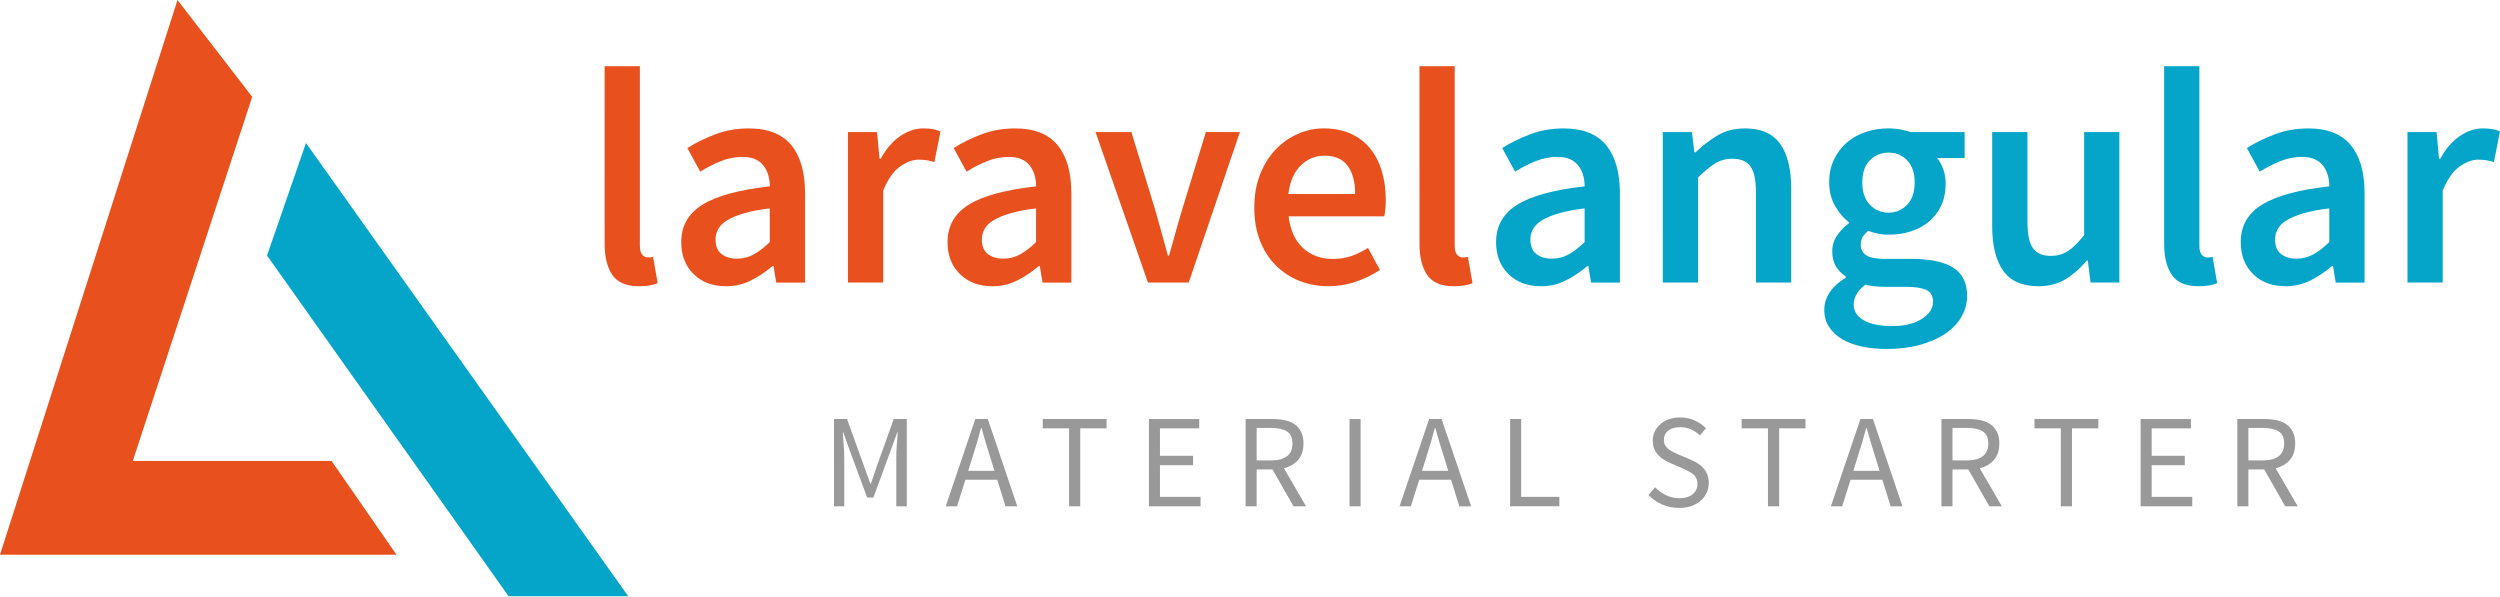
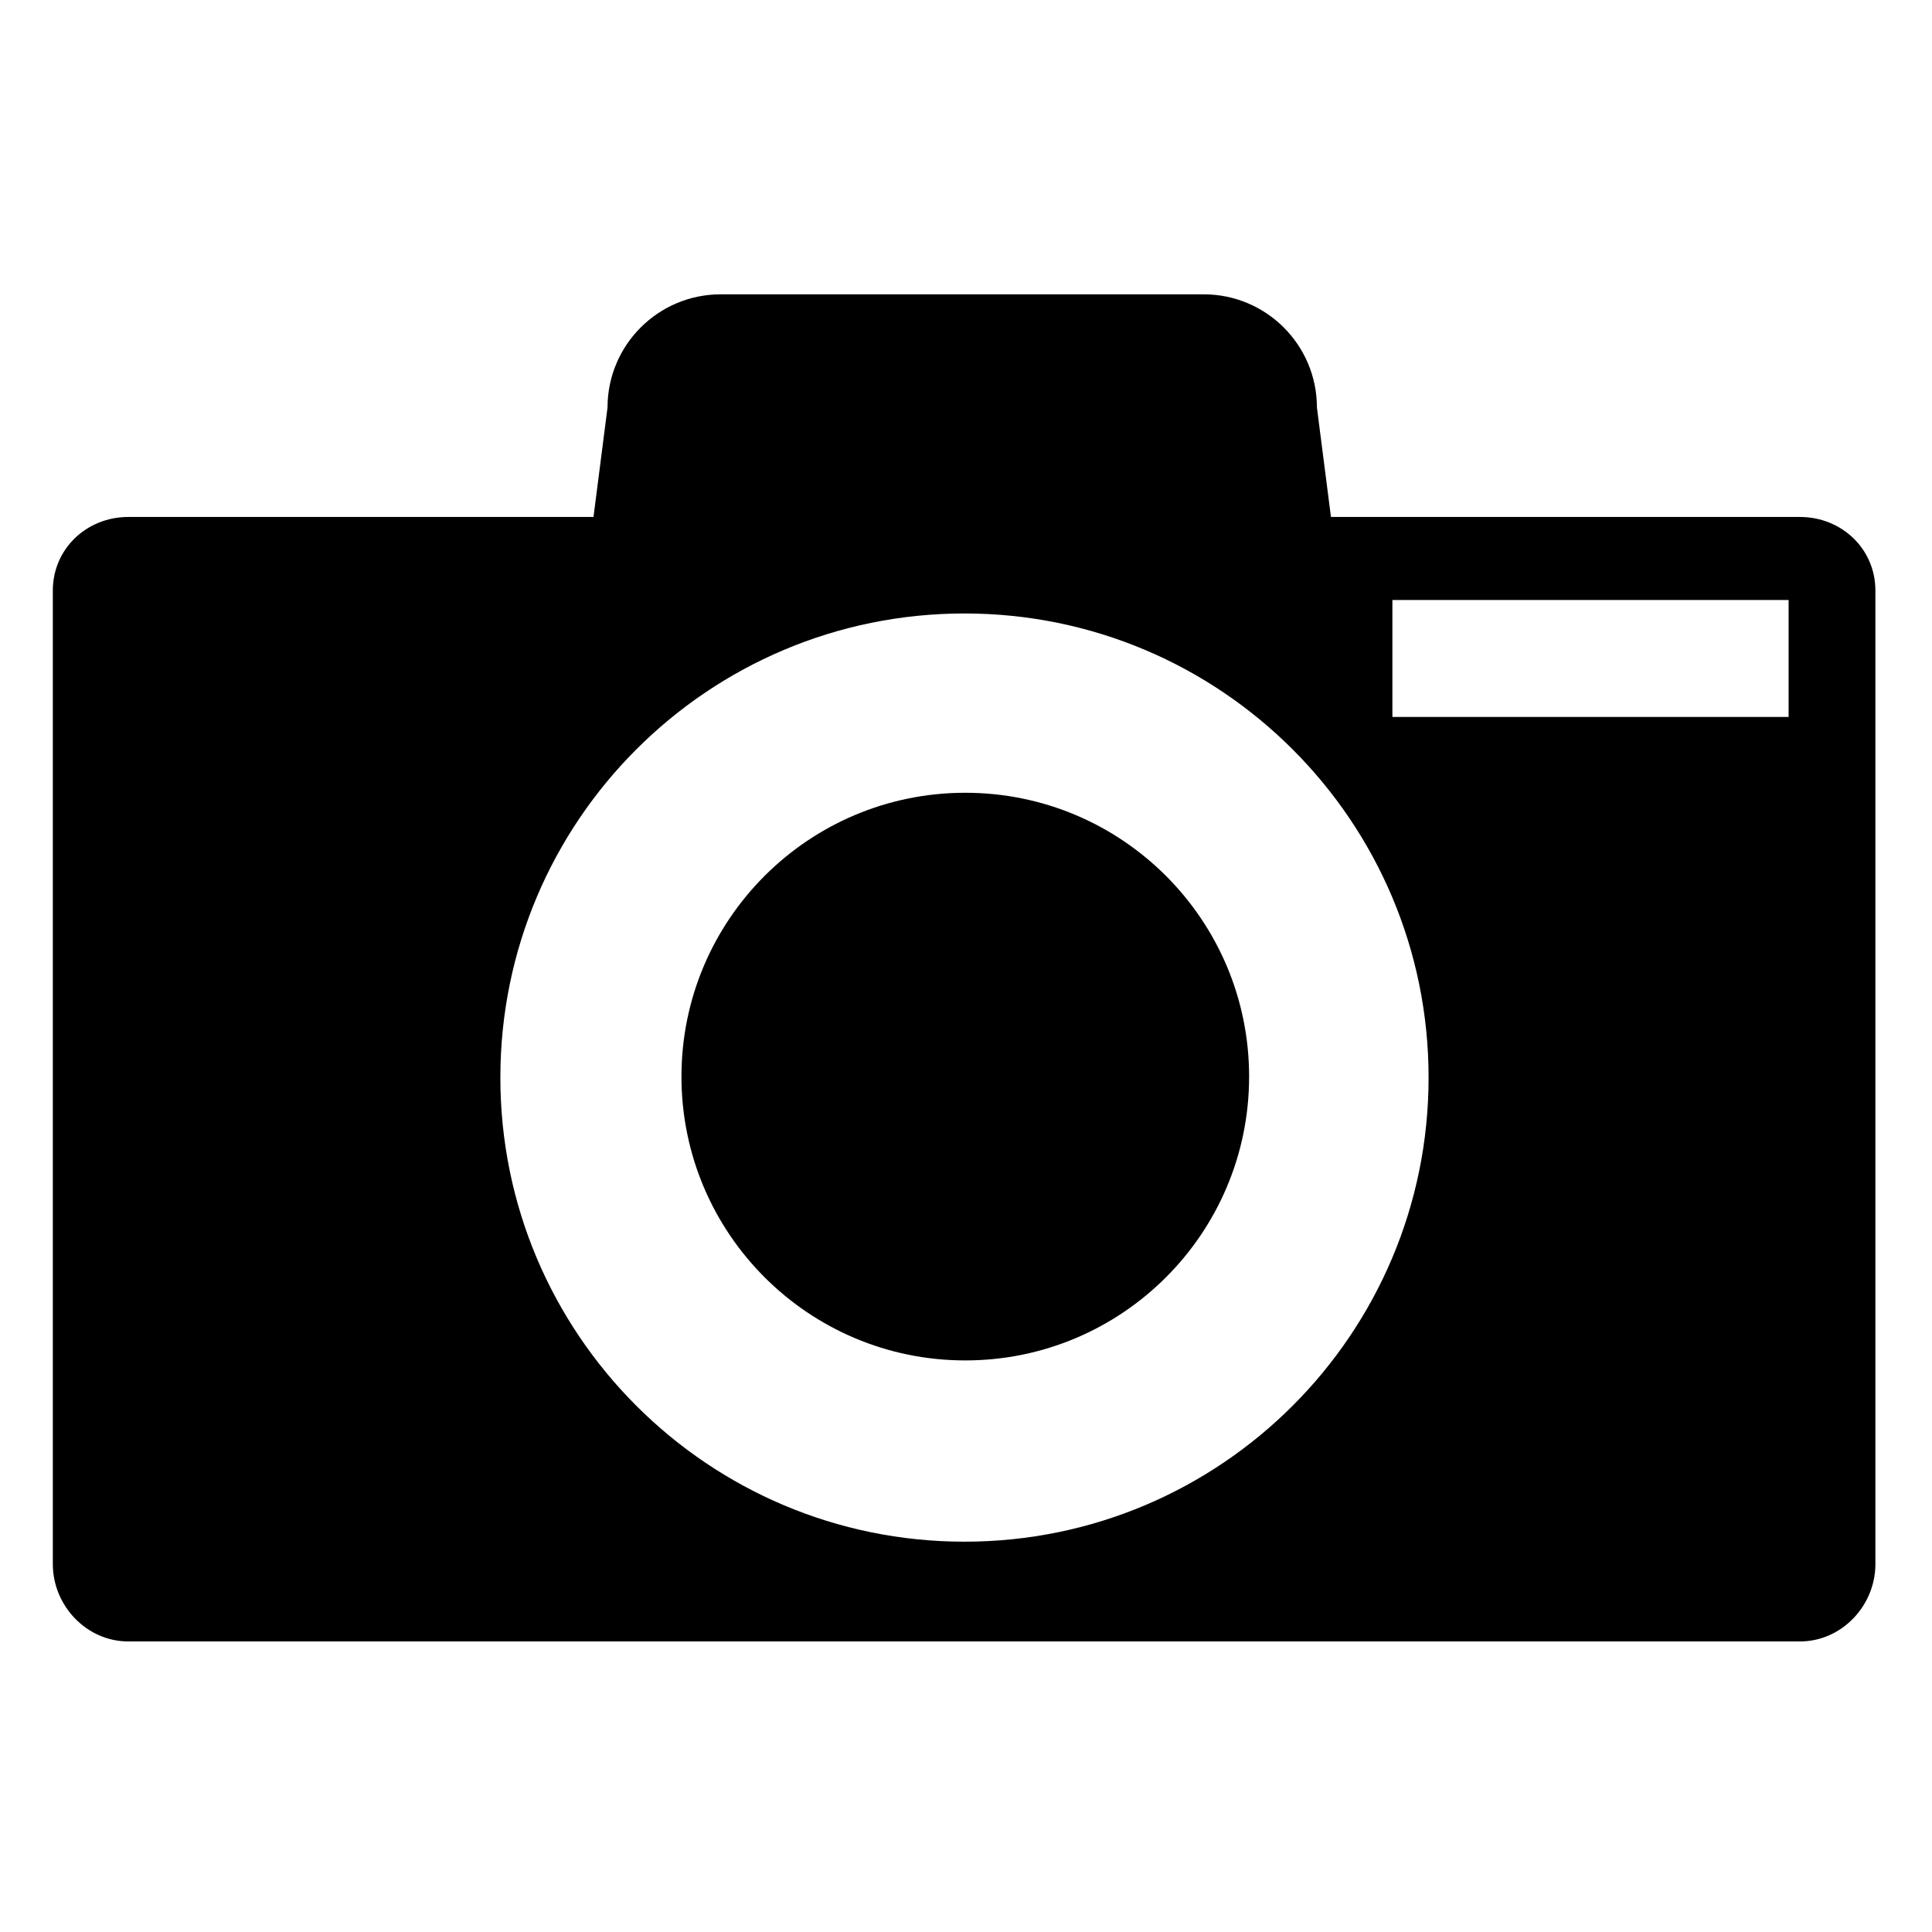
- <svg xmlns="http://www.w3.org/2000/svg" version="1.1" id="Layer_1" x="0px" y="0px" width="170px" height="40.542px" viewBox="0 0 170 40.542" enable-background="new 0 0 170 40.542" xml:space="preserve">
+ <svg xmlns="http://www.w3.org/2000/svg" enable-background="new 0 0 512 512" height="512px" id="Layer_1" version="1.1" viewBox="0 0 512 512" width="512px" xml:space="preserve">
  <g>
-     <g>
-       <g>
-         <g>
-           <g>
-             <path fill="#E8501D" d="M26.961,37.722H0L12.07,0l5.08,6.585L9.031,31.342h13.515L26.961,37.722z" />
-           </g>
-         </g>
-         <g>
-           <path fill="#04A5C9" d="M42.719,40.542h-8.136L18.158,17.377l2.649-7.653L42.719,40.542z" />
-         </g>
-       </g>
-     </g>
-     <g>
-       <path fill="#E8501D" d="M41.114,4.501h2.397v12.212c0,0.292,0.055,0.497,0.167,0.615c0.111,0.118,0.229,0.177,0.354,0.177    c0.055,0,0.107,0,0.157,0c0.048,0,0.121-0.014,0.219-0.042l0.313,1.792c-0.319,0.139-0.743,0.209-1.271,0.209    c-0.861,0-1.466-0.257-1.813-0.771c-0.347-0.514-0.521-1.216-0.521-2.105L41.114,4.501L41.114,4.501z" />
-       <path fill="#E8501D" d="M46.324,16.463c0-1.097,0.479-1.945,1.438-2.542c0.959-0.598,2.487-1.014,4.585-1.25    c0-0.264-0.035-0.518-0.104-0.76c-0.07-0.243-0.177-0.458-0.323-0.646c-0.146-0.188-0.333-0.333-0.563-0.438    c-0.229-0.104-0.518-0.156-0.865-0.156c-0.514,0-1.01,0.097-1.49,0.292c-0.479,0.195-0.942,0.431-1.386,0.709l-0.875-1.605    c0.57-0.361,1.205-0.673,1.907-0.938c0.701-0.263,1.462-0.396,2.282-0.396c1.292,0,2.251,0.379,2.876,1.136    c0.625,0.758,0.938,1.851,0.938,3.282v6.064h-1.959l-0.188-1.125h-0.062c-0.458,0.389-0.948,0.716-1.469,0.979    c-0.521,0.264-1.087,0.396-1.698,0.396c-0.903,0-1.636-0.274-2.198-0.823C46.605,18.092,46.324,17.366,46.324,16.463z     M48.657,16.275c0,0.458,0.135,0.792,0.406,1c0.271,0.208,0.622,0.313,1.052,0.313c0.417,0,0.799-0.097,1.146-0.292    c0.347-0.194,0.709-0.472,1.083-0.834V14.17c-0.695,0.083-1.278,0.195-1.75,0.333c-0.472,0.139-0.851,0.295-1.136,0.469    c-0.285,0.174-0.49,0.372-0.615,0.594C48.72,15.789,48.657,16.025,48.657,16.275z" />
-       <path fill="#E8501D" d="M57.66,8.982h1.98l0.167,1.813h0.083c0.361-0.667,0.799-1.177,1.313-1.532    c0.514-0.354,1.042-0.532,1.584-0.532c0.486,0,0.875,0.07,1.167,0.209l-0.417,2.084c-0.181-0.055-0.348-0.097-0.5-0.125    c-0.153-0.028-0.341-0.042-0.563-0.042c-0.403,0-0.827,0.157-1.271,0.469c-0.445,0.312-0.827,0.858-1.146,1.636v6.251h-2.397    L57.66,8.982L57.66,8.982z" />
-       <path fill="#E8501D" d="M64.432,16.463c0-1.097,0.479-1.945,1.438-2.542c0.959-0.598,2.487-1.014,4.585-1.25    c0-0.264-0.035-0.518-0.104-0.76c-0.07-0.243-0.177-0.458-0.323-0.646c-0.146-0.188-0.333-0.333-0.563-0.438    c-0.229-0.104-0.518-0.156-0.865-0.156c-0.514,0-1.01,0.097-1.49,0.292c-0.479,0.195-0.942,0.431-1.386,0.709l-0.875-1.605    c0.57-0.361,1.205-0.673,1.907-0.938c0.701-0.263,1.462-0.396,2.282-0.396c1.292,0,2.251,0.379,2.876,1.136    c0.625,0.758,0.938,1.851,0.938,3.282v6.064h-1.959l-0.188-1.125h-0.062c-0.458,0.389-0.948,0.716-1.469,0.979    c-0.521,0.264-1.087,0.396-1.698,0.396c-0.903,0-1.636-0.274-2.198-0.823C64.713,18.092,64.432,17.366,64.432,16.463z     M66.766,16.275c0,0.458,0.135,0.792,0.406,1c0.271,0.208,0.622,0.313,1.052,0.313c0.417,0,0.799-0.097,1.146-0.292    c0.347-0.194,0.709-0.472,1.083-0.834V14.17c-0.695,0.083-1.278,0.195-1.75,0.333c-0.472,0.139-0.851,0.295-1.136,0.469    c-0.285,0.174-0.49,0.372-0.615,0.594C66.829,15.789,66.766,16.025,66.766,16.275z" />
-       <path fill="#E8501D" d="M74.497,8.982h2.438l1.625,5.314c0.139,0.5,0.282,1.008,0.427,1.521c0.146,0.514,0.288,1.035,0.427,1.563    h0.083c0.153-0.528,0.299-1.049,0.438-1.563c0.139-0.514,0.285-1.021,0.438-1.521l1.626-5.314h2.313l-3.48,10.232H78.06    L74.497,8.982z" />
-       <path fill="#E8501D" d="M85.292,14.108c0-0.834,0.132-1.584,0.396-2.251c0.263-0.667,0.615-1.229,1.052-1.688    c0.437-0.458,0.941-0.813,1.511-1.063s1.153-0.375,1.751-0.375c0.695,0,1.306,0.118,1.834,0.354c0.528,0.237,0.969,0.57,1.323,1    c0.354,0.431,0.621,0.945,0.802,1.542c0.18,0.598,0.271,1.25,0.271,1.959c0,0.472-0.035,0.847-0.104,1.125h-6.502    c0.111,0.931,0.434,1.646,0.969,2.147c0.534,0.5,1.219,0.75,2.053,0.75c0.445,0,0.857-0.066,1.24-0.198    c0.382-0.132,0.76-0.316,1.136-0.552l0.813,1.5c-0.486,0.32-1.028,0.584-1.625,0.792c-0.598,0.209-1.223,0.313-1.875,0.313    c-0.709,0-1.369-0.122-1.979-0.365c-0.612-0.243-1.146-0.594-1.605-1.052s-0.816-1.018-1.073-1.677    C85.421,15.71,85.292,14.956,85.292,14.108z M92.148,13.191c0-0.82-0.17-1.459-0.511-1.917c-0.341-0.458-0.865-0.688-1.573-0.688    c-0.611,0-1.146,0.219-1.604,0.656c-0.458,0.438-0.743,1.087-0.855,1.948L92.148,13.191z" />
-       <path fill="#E8501D" d="M96.523,4.501h2.397v12.212c0,0.292,0.055,0.497,0.167,0.615c0.111,0.118,0.229,0.177,0.354,0.177    c0.055,0,0.107,0,0.157,0c0.048,0,0.121-0.014,0.219-0.042l0.313,1.792c-0.319,0.139-0.743,0.209-1.271,0.209    c-0.861,0-1.466-0.257-1.813-0.771c-0.347-0.514-0.521-1.216-0.521-2.105L96.523,4.501L96.523,4.501z" />
-       <path fill="#04A5C9" d="M101.733,16.463c0-1.097,0.479-1.945,1.438-2.542c0.959-0.598,2.487-1.014,4.585-1.25    c0-0.264-0.035-0.518-0.104-0.76c-0.07-0.243-0.177-0.458-0.323-0.646c-0.146-0.188-0.333-0.333-0.563-0.438    c-0.229-0.104-0.518-0.156-0.865-0.156c-0.514,0-1.01,0.097-1.49,0.292c-0.479,0.195-0.942,0.431-1.386,0.709l-0.875-1.605    c0.57-0.361,1.205-0.673,1.907-0.938c0.701-0.263,1.462-0.396,2.282-0.396c1.292,0,2.251,0.379,2.876,1.136    c0.625,0.758,0.938,1.851,0.938,3.282v6.064h-1.959l-0.188-1.125h-0.062c-0.458,0.389-0.948,0.716-1.469,0.979    c-0.521,0.264-1.087,0.396-1.698,0.396c-0.903,0-1.636-0.274-2.198-0.823C102.014,18.092,101.733,17.366,101.733,16.463z     M104.067,16.275c0,0.458,0.135,0.792,0.406,1c0.271,0.208,0.622,0.313,1.052,0.313c0.417,0,0.799-0.097,1.146-0.292    c0.347-0.194,0.709-0.472,1.083-0.834V14.17c-0.695,0.083-1.278,0.195-1.75,0.333c-0.472,0.139-0.851,0.295-1.136,0.469    c-0.285,0.174-0.49,0.372-0.615,0.594C104.129,15.789,104.067,16.025,104.067,16.275z" />
-       <path fill="#04A5C9" d="M113.069,8.982h1.98l0.167,1.375h0.083c0.458-0.445,0.955-0.826,1.49-1.146    c0.534-0.319,1.157-0.479,1.865-0.479c1.097,0,1.897,0.351,2.397,1.052c0.5,0.702,0.75,1.706,0.75,3.011v6.418h-2.396v-6.105    c0-0.847-0.125-1.445-0.375-1.792c-0.25-0.347-0.66-0.521-1.229-0.521c-0.445,0-0.837,0.108-1.177,0.323    c-0.341,0.216-0.726,0.532-1.157,0.948v7.148h-2.397L113.069,8.982L113.069,8.982z" />
-       <path fill="#04A5C9" d="M124.051,21.068c0-0.431,0.125-0.83,0.375-1.198c0.25-0.368,0.611-0.698,1.083-0.99v-0.084    c-0.264-0.167-0.483-0.389-0.656-0.667c-0.174-0.278-0.261-0.625-0.261-1.042c0-0.403,0.115-0.768,0.344-1.094    c0.229-0.326,0.49-0.594,0.781-0.803v-0.083c-0.347-0.263-0.656-0.629-0.927-1.094c-0.271-0.465-0.406-1.003-0.406-1.615    c0-0.583,0.111-1.104,0.333-1.563c0.222-0.458,0.518-0.844,0.886-1.157c0.368-0.313,0.795-0.549,1.281-0.709    c0.486-0.159,1-0.24,1.542-0.24c0.278,0,0.545,0.025,0.803,0.073c0.257,0.049,0.49,0.108,0.698,0.177h3.668v1.771h-1.875    c0.167,0.195,0.305,0.441,0.416,0.74c0.111,0.299,0.167,0.629,0.167,0.99c0,0.57-0.101,1.07-0.302,1.5    c-0.202,0.431-0.476,0.792-0.823,1.083c-0.347,0.292-0.757,0.514-1.229,0.667c-0.472,0.153-0.979,0.229-1.521,0.229    c-0.222,0-0.452-0.021-0.687-0.062c-0.237-0.042-0.472-0.111-0.709-0.208c-0.153,0.139-0.275,0.278-0.365,0.416    c-0.091,0.139-0.135,0.327-0.135,0.563c0,0.292,0.122,0.521,0.365,0.687c0.243,0.167,0.677,0.25,1.302,0.25h1.813    c1.236,0,2.171,0.198,2.803,0.594c0.632,0.396,0.948,1.038,0.948,1.927c0,0.5-0.129,0.972-0.385,1.417    c-0.257,0.445-0.622,0.826-1.094,1.146c-0.472,0.319-1.046,0.573-1.719,0.76c-0.674,0.188-1.428,0.281-2.261,0.281    c-0.611,0-1.177-0.056-1.698-0.167c-0.521-0.111-0.969-0.278-1.344-0.5c-0.375-0.222-0.67-0.5-0.886-0.834    C124.158,21.902,124.051,21.512,124.051,21.068z M126.051,20.714c0,0.458,0.232,0.816,0.698,1.073    c0.465,0.257,1.108,0.386,1.928,0.386c0.834,0,1.504-0.164,2.011-0.49c0.507-0.327,0.76-0.712,0.76-1.157    c0-0.403-0.157-0.674-0.469-0.813c-0.312-0.139-0.76-0.208-1.344-0.208h-1.396c-0.556,0-1.021-0.049-1.396-0.146    C126.315,19.762,126.051,20.214,126.051,20.714z M128.427,14.462c0.486,0,0.903-0.177,1.25-0.532    c0.347-0.354,0.521-0.865,0.521-1.532c0-0.639-0.17-1.136-0.51-1.49c-0.341-0.354-0.761-0.532-1.261-0.532    s-0.924,0.174-1.271,0.521c-0.348,0.348-0.521,0.847-0.521,1.5c0,0.667,0.174,1.177,0.521,1.532    C127.503,14.285,127.927,14.462,128.427,14.462z" />
-       <path fill="#04A5C9" d="M135.47,8.982h2.396v6.105c0,0.847,0.125,1.445,0.375,1.792c0.25,0.348,0.653,0.521,1.209,0.521    c0.445,0,0.837-0.111,1.177-0.333c0.34-0.222,0.705-0.584,1.094-1.084V8.982h2.396v10.232h-1.959l-0.188-1.5h-0.062    c-0.445,0.528-0.927,0.952-1.449,1.271c-0.521,0.319-1.136,0.479-1.844,0.479c-1.097,0-1.896-0.35-2.396-1.052    c-0.5-0.702-0.75-1.705-0.75-3.011V8.982z" />
-       <path fill="#04A5C9" d="M147.161,4.501h2.397v12.212c0,0.292,0.055,0.497,0.167,0.615c0.111,0.118,0.229,0.177,0.354,0.177    c0.055,0,0.107,0,0.156,0c0.048,0,0.121-0.014,0.219-0.042l0.313,1.792c-0.319,0.139-0.743,0.209-1.271,0.209    c-0.861,0-1.466-0.257-1.813-0.771c-0.347-0.514-0.521-1.216-0.521-2.105L147.161,4.501L147.161,4.501z" />
-       <path fill="#04A5C9" d="M152.37,16.463c0-1.097,0.479-1.945,1.438-2.542c0.959-0.598,2.487-1.014,4.585-1.25    c0-0.264-0.035-0.518-0.104-0.76c-0.07-0.243-0.177-0.458-0.323-0.646c-0.146-0.188-0.333-0.333-0.563-0.438    c-0.229-0.104-0.518-0.156-0.865-0.156c-0.514,0-1.01,0.097-1.49,0.292c-0.479,0.195-0.942,0.431-1.386,0.709l-0.875-1.605    c0.57-0.361,1.205-0.673,1.907-0.938c0.701-0.263,1.462-0.396,2.282-0.396c1.292,0,2.251,0.379,2.876,1.136    c0.625,0.758,0.938,1.851,0.938,3.282v6.064h-1.959l-0.188-1.125h-0.062c-0.458,0.389-0.948,0.716-1.469,0.979    c-0.521,0.264-1.087,0.396-1.698,0.396c-0.903,0-1.636-0.274-2.198-0.823C152.652,18.092,152.37,17.366,152.37,16.463z     M154.704,16.275c0,0.458,0.135,0.792,0.406,1c0.271,0.208,0.622,0.313,1.052,0.313c0.417,0,0.799-0.097,1.146-0.292    c0.347-0.194,0.709-0.472,1.083-0.834V14.17c-0.695,0.083-1.278,0.195-1.75,0.333c-0.472,0.139-0.851,0.295-1.136,0.469    c-0.285,0.174-0.49,0.372-0.615,0.594C154.767,15.789,154.704,16.025,154.704,16.275z" />
-       <path fill="#04A5C9" d="M163.707,8.982h1.98l0.167,1.813h0.083c0.361-0.667,0.799-1.177,1.313-1.532    c0.514-0.354,1.042-0.532,1.584-0.532c0.486,0,0.875,0.07,1.167,0.209l-0.417,2.084c-0.181-0.055-0.348-0.097-0.5-0.125    c-0.153-0.028-0.341-0.042-0.563-0.042c-0.403,0-0.827,0.157-1.271,0.469c-0.445,0.312-0.827,0.858-1.146,1.636v6.251h-2.397    L163.707,8.982L163.707,8.982z" />
-     </g>
-     <g>
-       <path fill="#9A9999" d="M56.712,28.494h0.887l1.149,3.184l0.434,1.212h0.036l0.416-1.212l1.14-3.184h0.887v5.935h-0.714v-3.266    c0-0.266,0.01-0.558,0.032-0.877c0.021-0.32,0.043-0.612,0.068-0.878h-0.036l-0.48,1.321l-1.14,3.103h-0.425l-1.149-3.103    l-0.471-1.321h-0.036c0.018,0.266,0.039,0.558,0.063,0.878c0.024,0.319,0.036,0.612,0.036,0.877v3.266h-0.696L56.712,28.494    L56.712,28.494z" />
-       <path fill="#9A9999" d="M67.812,32.62h-2.163l-0.57,1.809h-0.769l2.009-5.935h0.85l2.008,5.935h-0.805L67.812,32.62z     M67.622,32.014l-0.28-0.905c-0.109-0.332-0.211-0.662-0.308-0.991c-0.097-0.328-0.193-0.665-0.289-1.008h-0.036    c-0.09,0.344-0.184,0.68-0.28,1.008c-0.097,0.329-0.199,0.659-0.308,0.991l-0.28,0.905H67.622z" />
-       <path fill="#9A9999" d="M72.697,29.128h-1.791v-0.634h4.343v0.634h-1.791v5.301h-0.76L72.697,29.128L72.697,29.128z" />
-       <path fill="#9A9999" d="M78.126,28.494h3.42v0.634h-2.669v1.864h2.253v0.642h-2.253v2.153h2.76v0.642h-3.51V28.494z" />
-       <path fill="#9A9999" d="M87.959,34.429l-1.429-2.506h-1.077v2.506h-0.751v-5.935h1.854c0.302,0,0.58,0.029,0.837,0.086    c0.256,0.057,0.476,0.152,0.661,0.285c0.184,0.133,0.327,0.305,0.43,0.516c0.102,0.211,0.154,0.471,0.154,0.778    c0,0.464-0.121,0.835-0.362,1.113c-0.241,0.278-0.564,0.467-0.968,0.57l1.502,2.587L87.959,34.429L87.959,34.429z M85.453,31.308    h0.995c0.464,0,0.82-0.095,1.068-0.285c0.247-0.19,0.371-0.478,0.371-0.864c0-0.392-0.124-0.667-0.371-0.823    c-0.247-0.157-0.603-0.235-1.068-0.235h-0.995V31.308z" />
-       <path fill="#9A9999" d="M91.769,28.494h0.751v5.935h-0.751V28.494z" />
-       <path fill="#9A9999" d="M98.671,32.62h-2.163l-0.57,1.809H95.17l2.009-5.935h0.85l2.008,5.935h-0.805L98.671,32.62z     M98.481,32.014l-0.28-0.905c-0.109-0.332-0.211-0.662-0.308-0.991c-0.097-0.328-0.193-0.665-0.289-1.008h-0.036    c-0.09,0.344-0.184,0.68-0.28,1.008c-0.097,0.329-0.199,0.659-0.308,0.991l-0.28,0.905H98.481z" />
-       <path fill="#9A9999" d="M102.688,28.494h0.751v5.292h2.597v0.642h-3.347L102.688,28.494L102.688,28.494z" />
-       <path fill="#9A9999" d="M112.549,33.136c0.211,0.223,0.46,0.402,0.746,0.538c0.286,0.136,0.583,0.204,0.891,0.204    c0.392,0,0.697-0.089,0.914-0.267c0.217-0.178,0.326-0.411,0.326-0.701c0-0.151-0.026-0.279-0.077-0.384    c-0.051-0.106-0.121-0.196-0.208-0.272c-0.088-0.075-0.191-0.143-0.312-0.204c-0.121-0.06-0.25-0.123-0.389-0.19l-0.851-0.371    c-0.139-0.06-0.28-0.133-0.425-0.217c-0.145-0.084-0.274-0.187-0.389-0.308c-0.115-0.121-0.208-0.263-0.28-0.43    c-0.072-0.166-0.109-0.357-0.109-0.574c0-0.223,0.047-0.431,0.14-0.624c0.094-0.193,0.223-0.36,0.389-0.502    c0.166-0.141,0.362-0.252,0.588-0.33c0.227-0.079,0.475-0.118,0.746-0.118c0.356,0,0.685,0.068,0.986,0.204    c0.302,0.136,0.558,0.312,0.769,0.529l-0.407,0.489c-0.181-0.175-0.382-0.312-0.602-0.411c-0.221-0.1-0.469-0.149-0.746-0.149    c-0.332,0-0.599,0.077-0.801,0.23c-0.202,0.154-0.303,0.367-0.303,0.638c0,0.145,0.028,0.267,0.086,0.367    c0.057,0.099,0.134,0.187,0.231,0.262c0.096,0.076,0.202,0.142,0.317,0.199c0.115,0.057,0.232,0.11,0.353,0.158l0.841,0.362    c0.169,0.072,0.328,0.155,0.479,0.249c0.151,0.093,0.28,0.202,0.389,0.326c0.109,0.123,0.194,0.268,0.258,0.434    c0.063,0.166,0.095,0.357,0.095,0.574c0,0.235-0.047,0.456-0.14,0.661c-0.093,0.205-0.228,0.384-0.402,0.538    c-0.175,0.154-0.386,0.275-0.633,0.362c-0.248,0.088-0.528,0.131-0.841,0.131c-0.416,0-0.802-0.079-1.158-0.235    c-0.356-0.157-0.663-0.371-0.923-0.642L112.549,33.136z" />
-       <path fill="#9A9999" d="M120.221,29.128h-1.791v-0.634h4.343v0.634h-1.791v5.301h-0.76L120.221,29.128L120.221,29.128z" />
-       <path fill="#9A9999" d="M128.001,32.62h-2.163l-0.57,1.809H124.5l2.009-5.935h0.85l2.008,5.935h-0.805L128.001,32.62z     M127.811,32.014l-0.28-0.905c-0.109-0.332-0.211-0.662-0.308-0.991c-0.097-0.328-0.193-0.665-0.289-1.008h-0.036    c-0.09,0.344-0.184,0.68-0.28,1.008c-0.097,0.329-0.199,0.659-0.308,0.991l-0.28,0.905H127.811z" />
-       <path fill="#9A9999" d="M135.275,34.429l-1.429-2.506h-1.077v2.506h-0.751v-5.935h1.854c0.302,0,0.58,0.029,0.837,0.086    c0.256,0.057,0.476,0.152,0.661,0.285c0.184,0.133,0.327,0.305,0.43,0.516c0.102,0.211,0.154,0.471,0.154,0.778    c0,0.464-0.121,0.835-0.362,1.113c-0.241,0.278-0.564,0.467-0.968,0.57l1.502,2.587L135.275,34.429L135.275,34.429z     M132.769,31.308h0.995c0.464,0,0.82-0.095,1.068-0.285c0.247-0.19,0.371-0.478,0.371-0.864c0-0.392-0.124-0.667-0.371-0.823    c-0.247-0.157-0.603-0.235-1.068-0.235h-0.995V31.308z" />
-       <path fill="#9A9999" d="M140.133,29.128h-1.791v-0.634h4.343v0.634h-1.791v5.301h-0.76L140.133,29.128L140.133,29.128z" />
-       <path fill="#9A9999" d="M145.562,28.494h3.42v0.634h-2.669v1.864h2.253v0.642h-2.253v2.153h2.76v0.642h-3.51V28.494z" />
-       <path fill="#9A9999" d="M155.395,34.429l-1.429-2.506h-1.077v2.506h-0.751v-5.935h1.854c0.302,0,0.58,0.029,0.837,0.086    c0.256,0.057,0.476,0.152,0.661,0.285c0.184,0.133,0.327,0.305,0.43,0.516c0.102,0.211,0.154,0.471,0.154,0.778    c0,0.464-0.121,0.835-0.362,1.113c-0.241,0.278-0.564,0.467-0.968,0.57l1.502,2.587L155.395,34.429L155.395,34.429z     M152.889,31.308h0.995c0.464,0,0.82-0.095,1.068-0.285c0.247-0.19,0.371-0.478,0.371-0.864c0-0.392-0.124-0.667-0.371-0.823    c-0.247-0.157-0.603-0.235-1.068-0.235h-0.995V31.308z" />
-     </g>
+     <circle cx="255.811" cy="285.309" r="75.217" />
+     <path d="M477,137H352.718L349,108c0-16.568-13.432-30-30-30H191c-16.568,0-30,13.432-30,30l-3.718,29H34   c-11.046,0-20,8.454-20,19.5v258c0,11.046,8.954,20.5,20,20.5h443c11.046,0,20-9.454,20-20.5v-258C497,145.454,488.046,137,477,137   z M255.595,408.562c-67.928,0-122.994-55.066-122.994-122.993c0-67.928,55.066-122.994,122.994-122.994   c67.928,0,122.994,55.066,122.994,122.994C378.589,353.495,323.523,408.562,255.595,408.562z M474,190H369v-31h105V190z" />
  </g>
</svg>
